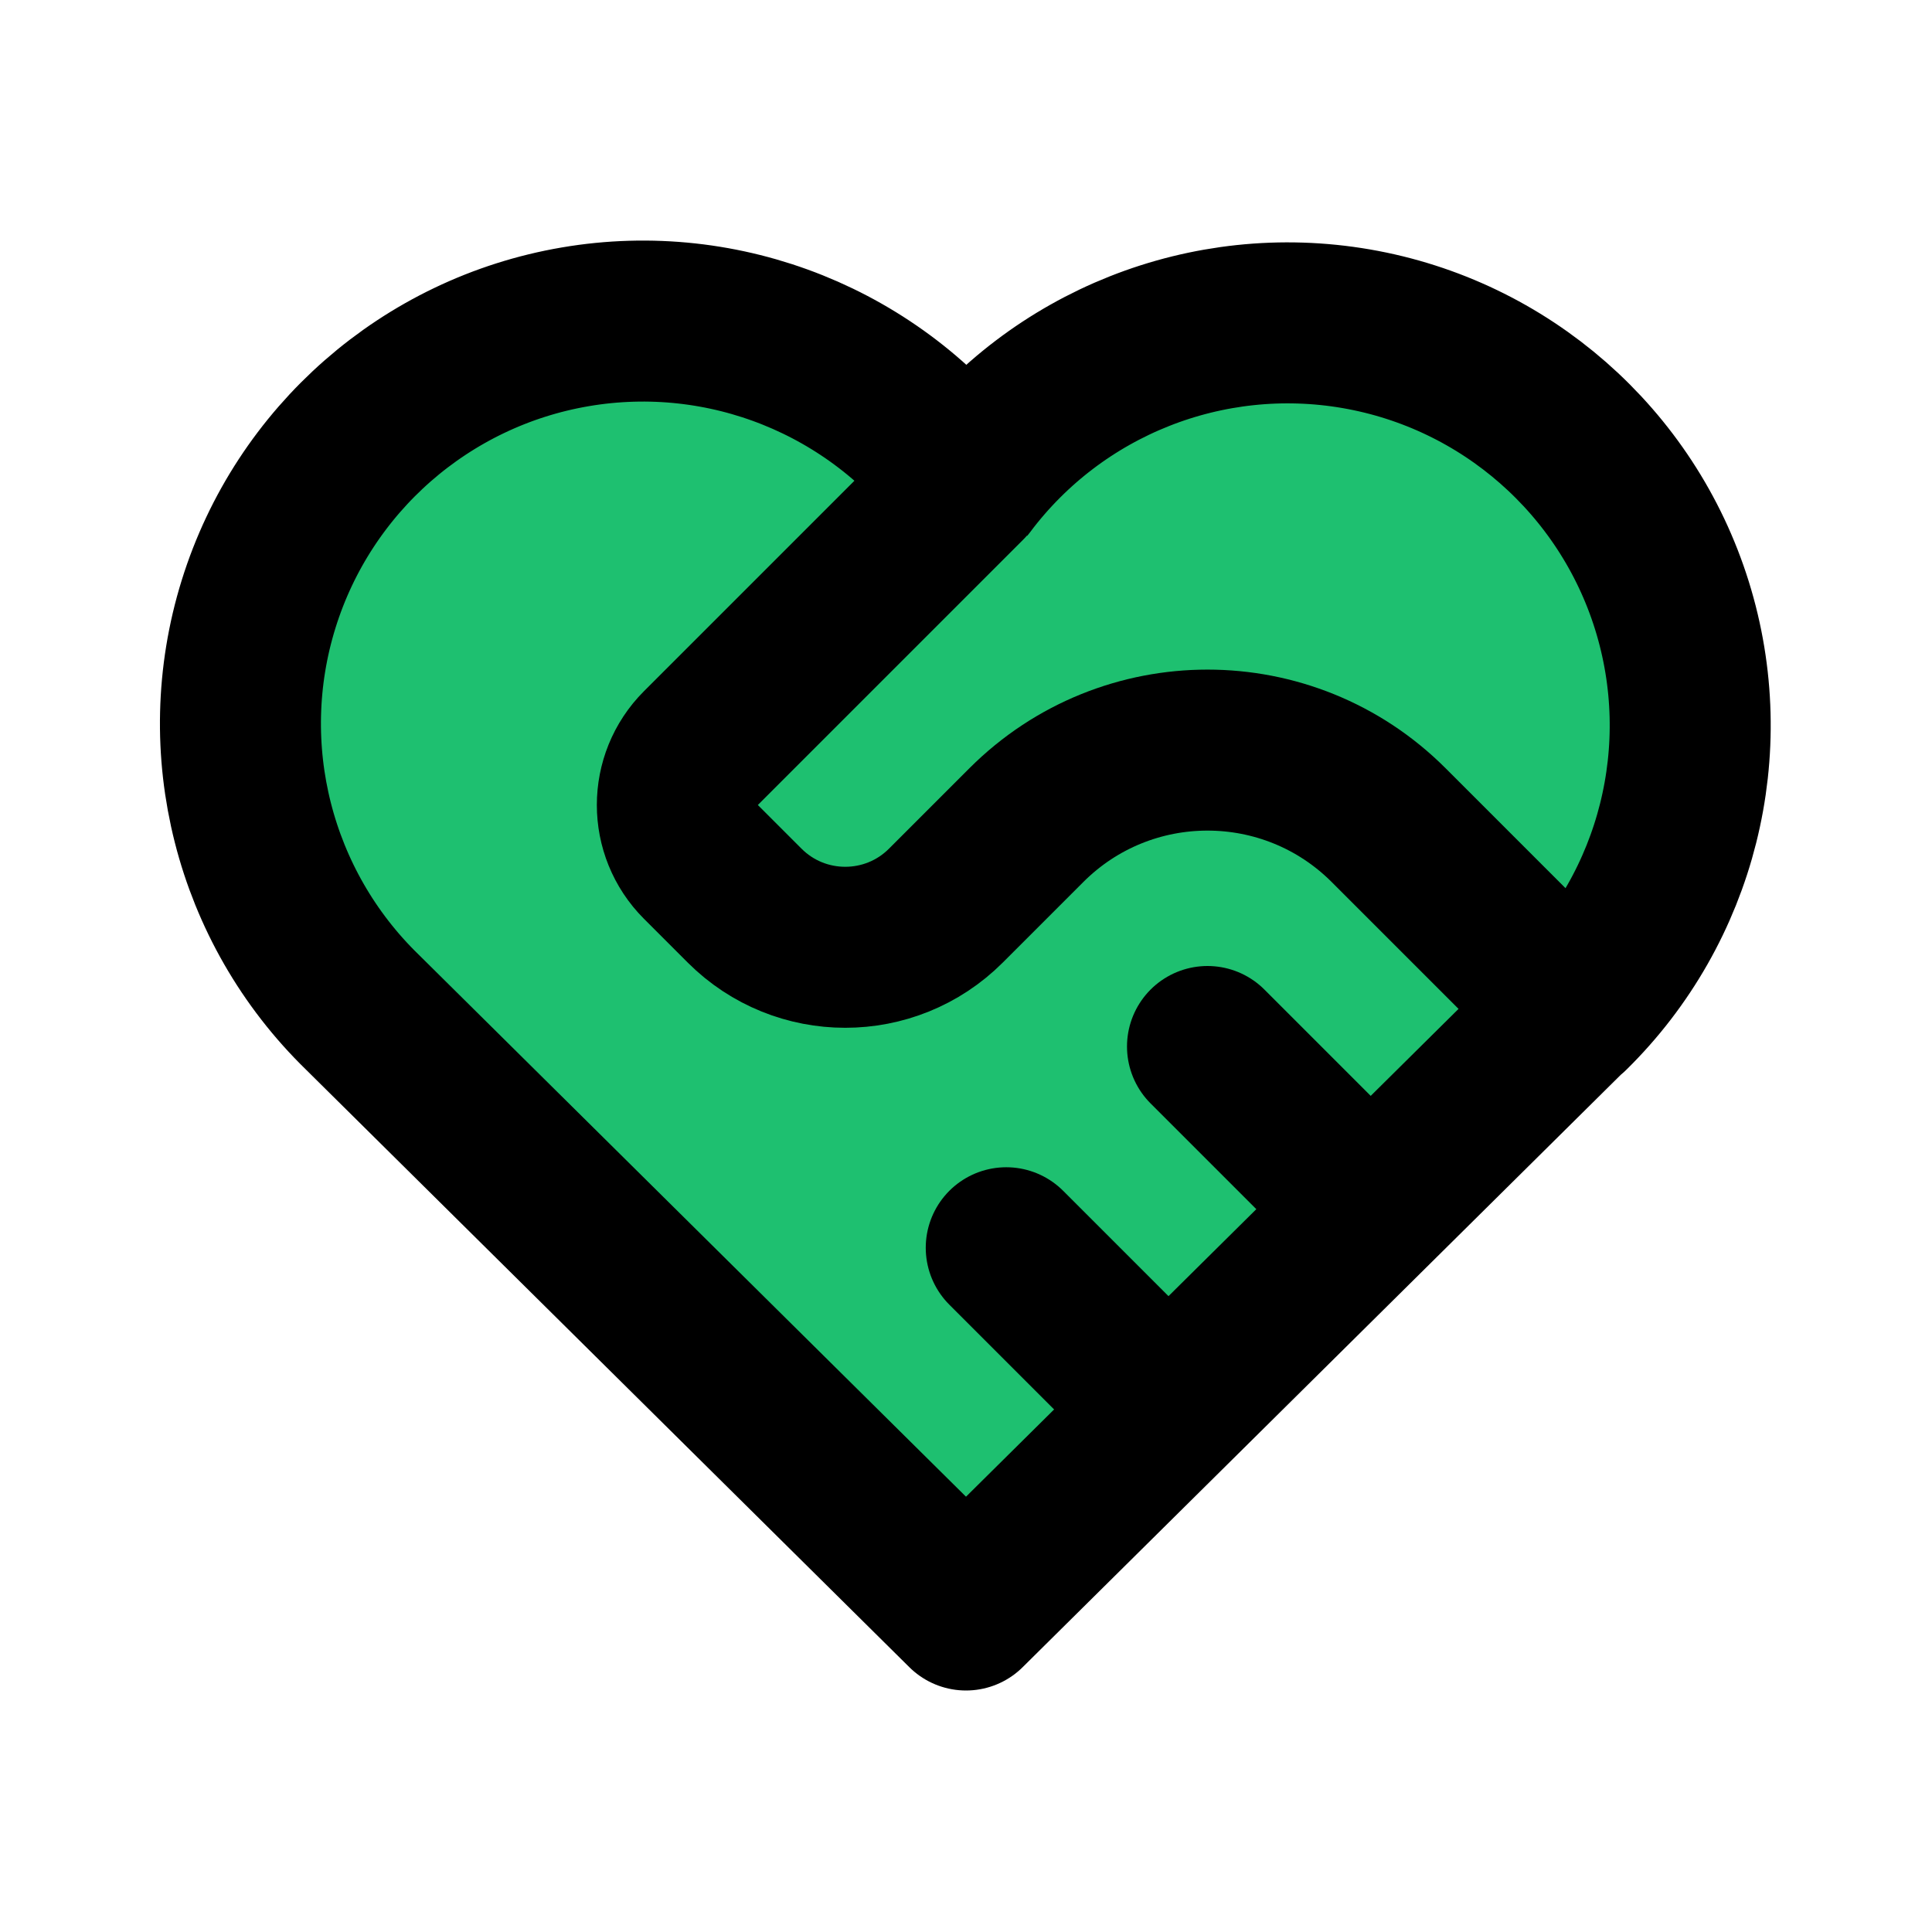
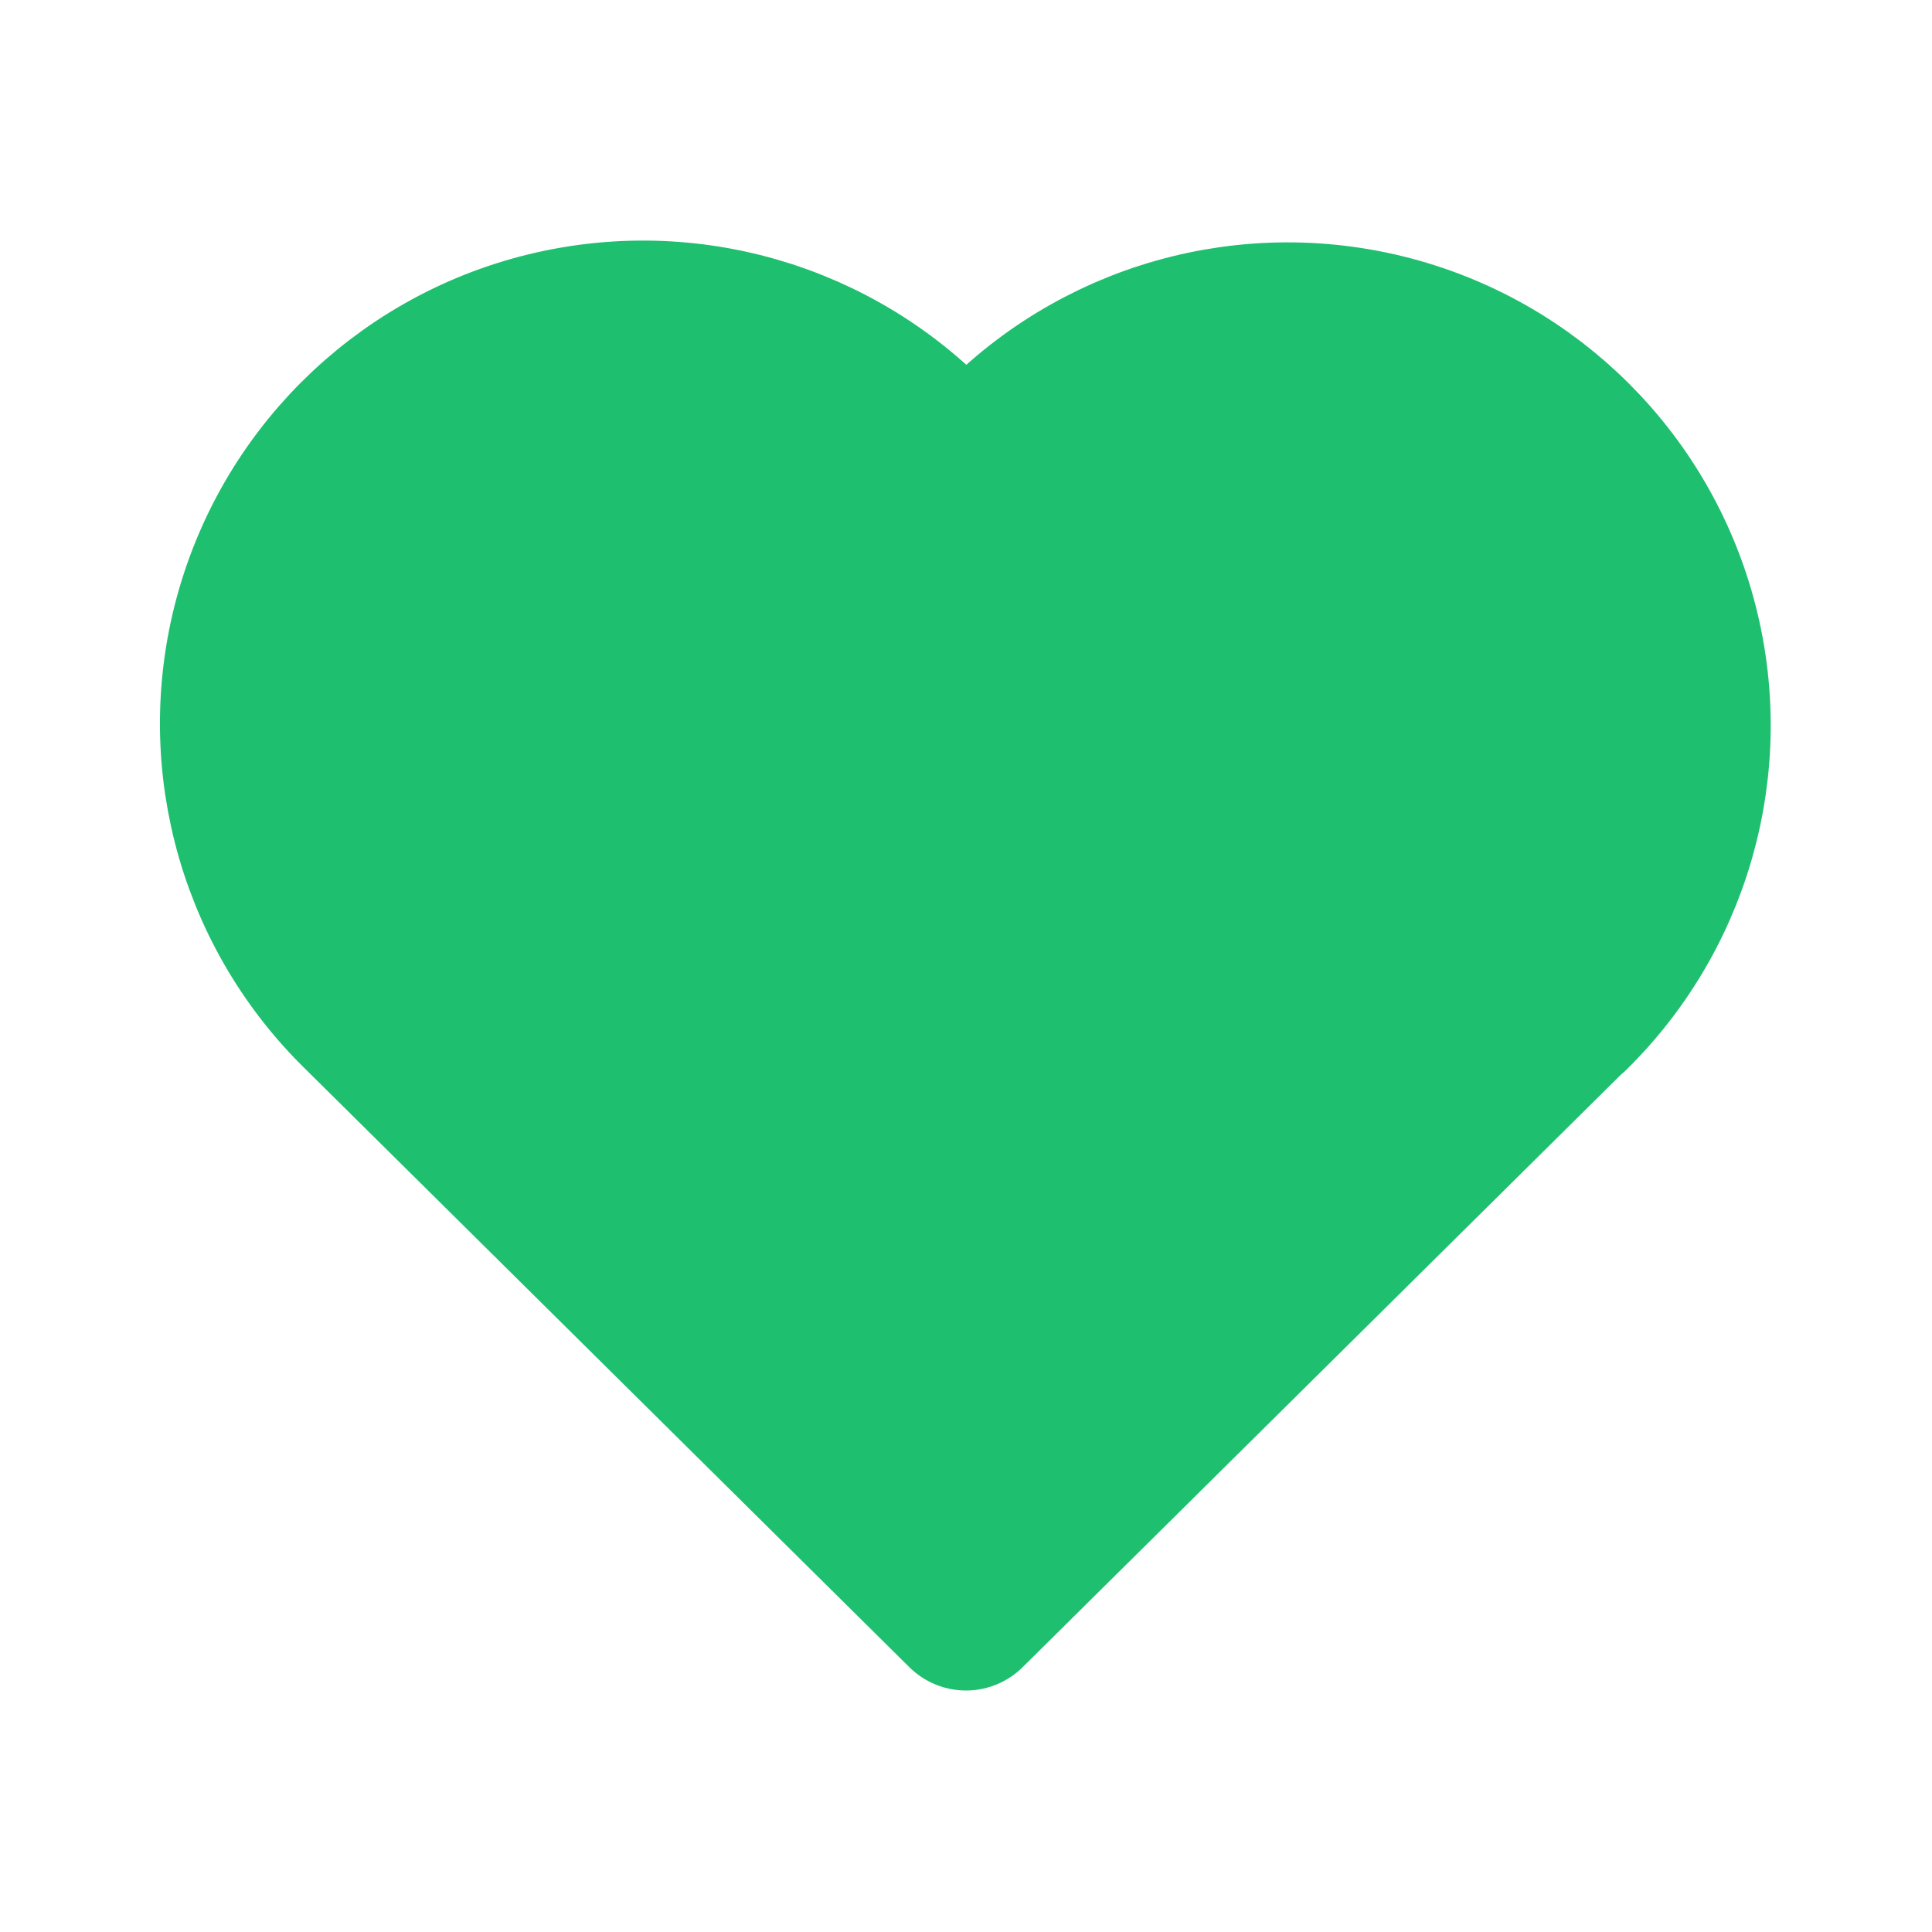
- <svg xmlns="http://www.w3.org/2000/svg" width="24" height="24" viewBox="0 0 24 24" fill="#1ec070" stroke="currentColor" stroke-width="2" stroke-linecap="round" stroke-linejoin="round" class="icon icon-tabler icons-tabler-outline icon-tabler-heart-handshake">
+ <svg xmlns="http://www.w3.org/2000/svg" width="36" height="36" viewBox="0 0 24 24" fill="#1ec070" stroke="#1ec070" stroke-width="2" stroke-linecap="round" stroke-linejoin="round" class="icon icon-tabler icon-tabler-heart-handshake transition duration-200 hover:scale-105">
  <path stroke="none" d="M0 0h24v24H0z" fill="none" />
  <path d="M19.5 12.572l-7.5 7.428l-7.5 -7.428a5 5 0 1 1 7.5 -6.566a5 5 0 1 1 7.5 6.572" />
  <path d="M12 6l-3.293 3.293a1 1 0 0 0 0 1.414l.543 .543c.69 .69 1.81 .69 2.5 0l1 -1a3.182 3.182 0 0 1 4.5 0l2.25 2.25" />
  <path d="M12.5 15.5l2 2" />
  <path d="M15 13l2 2" />
</svg>
